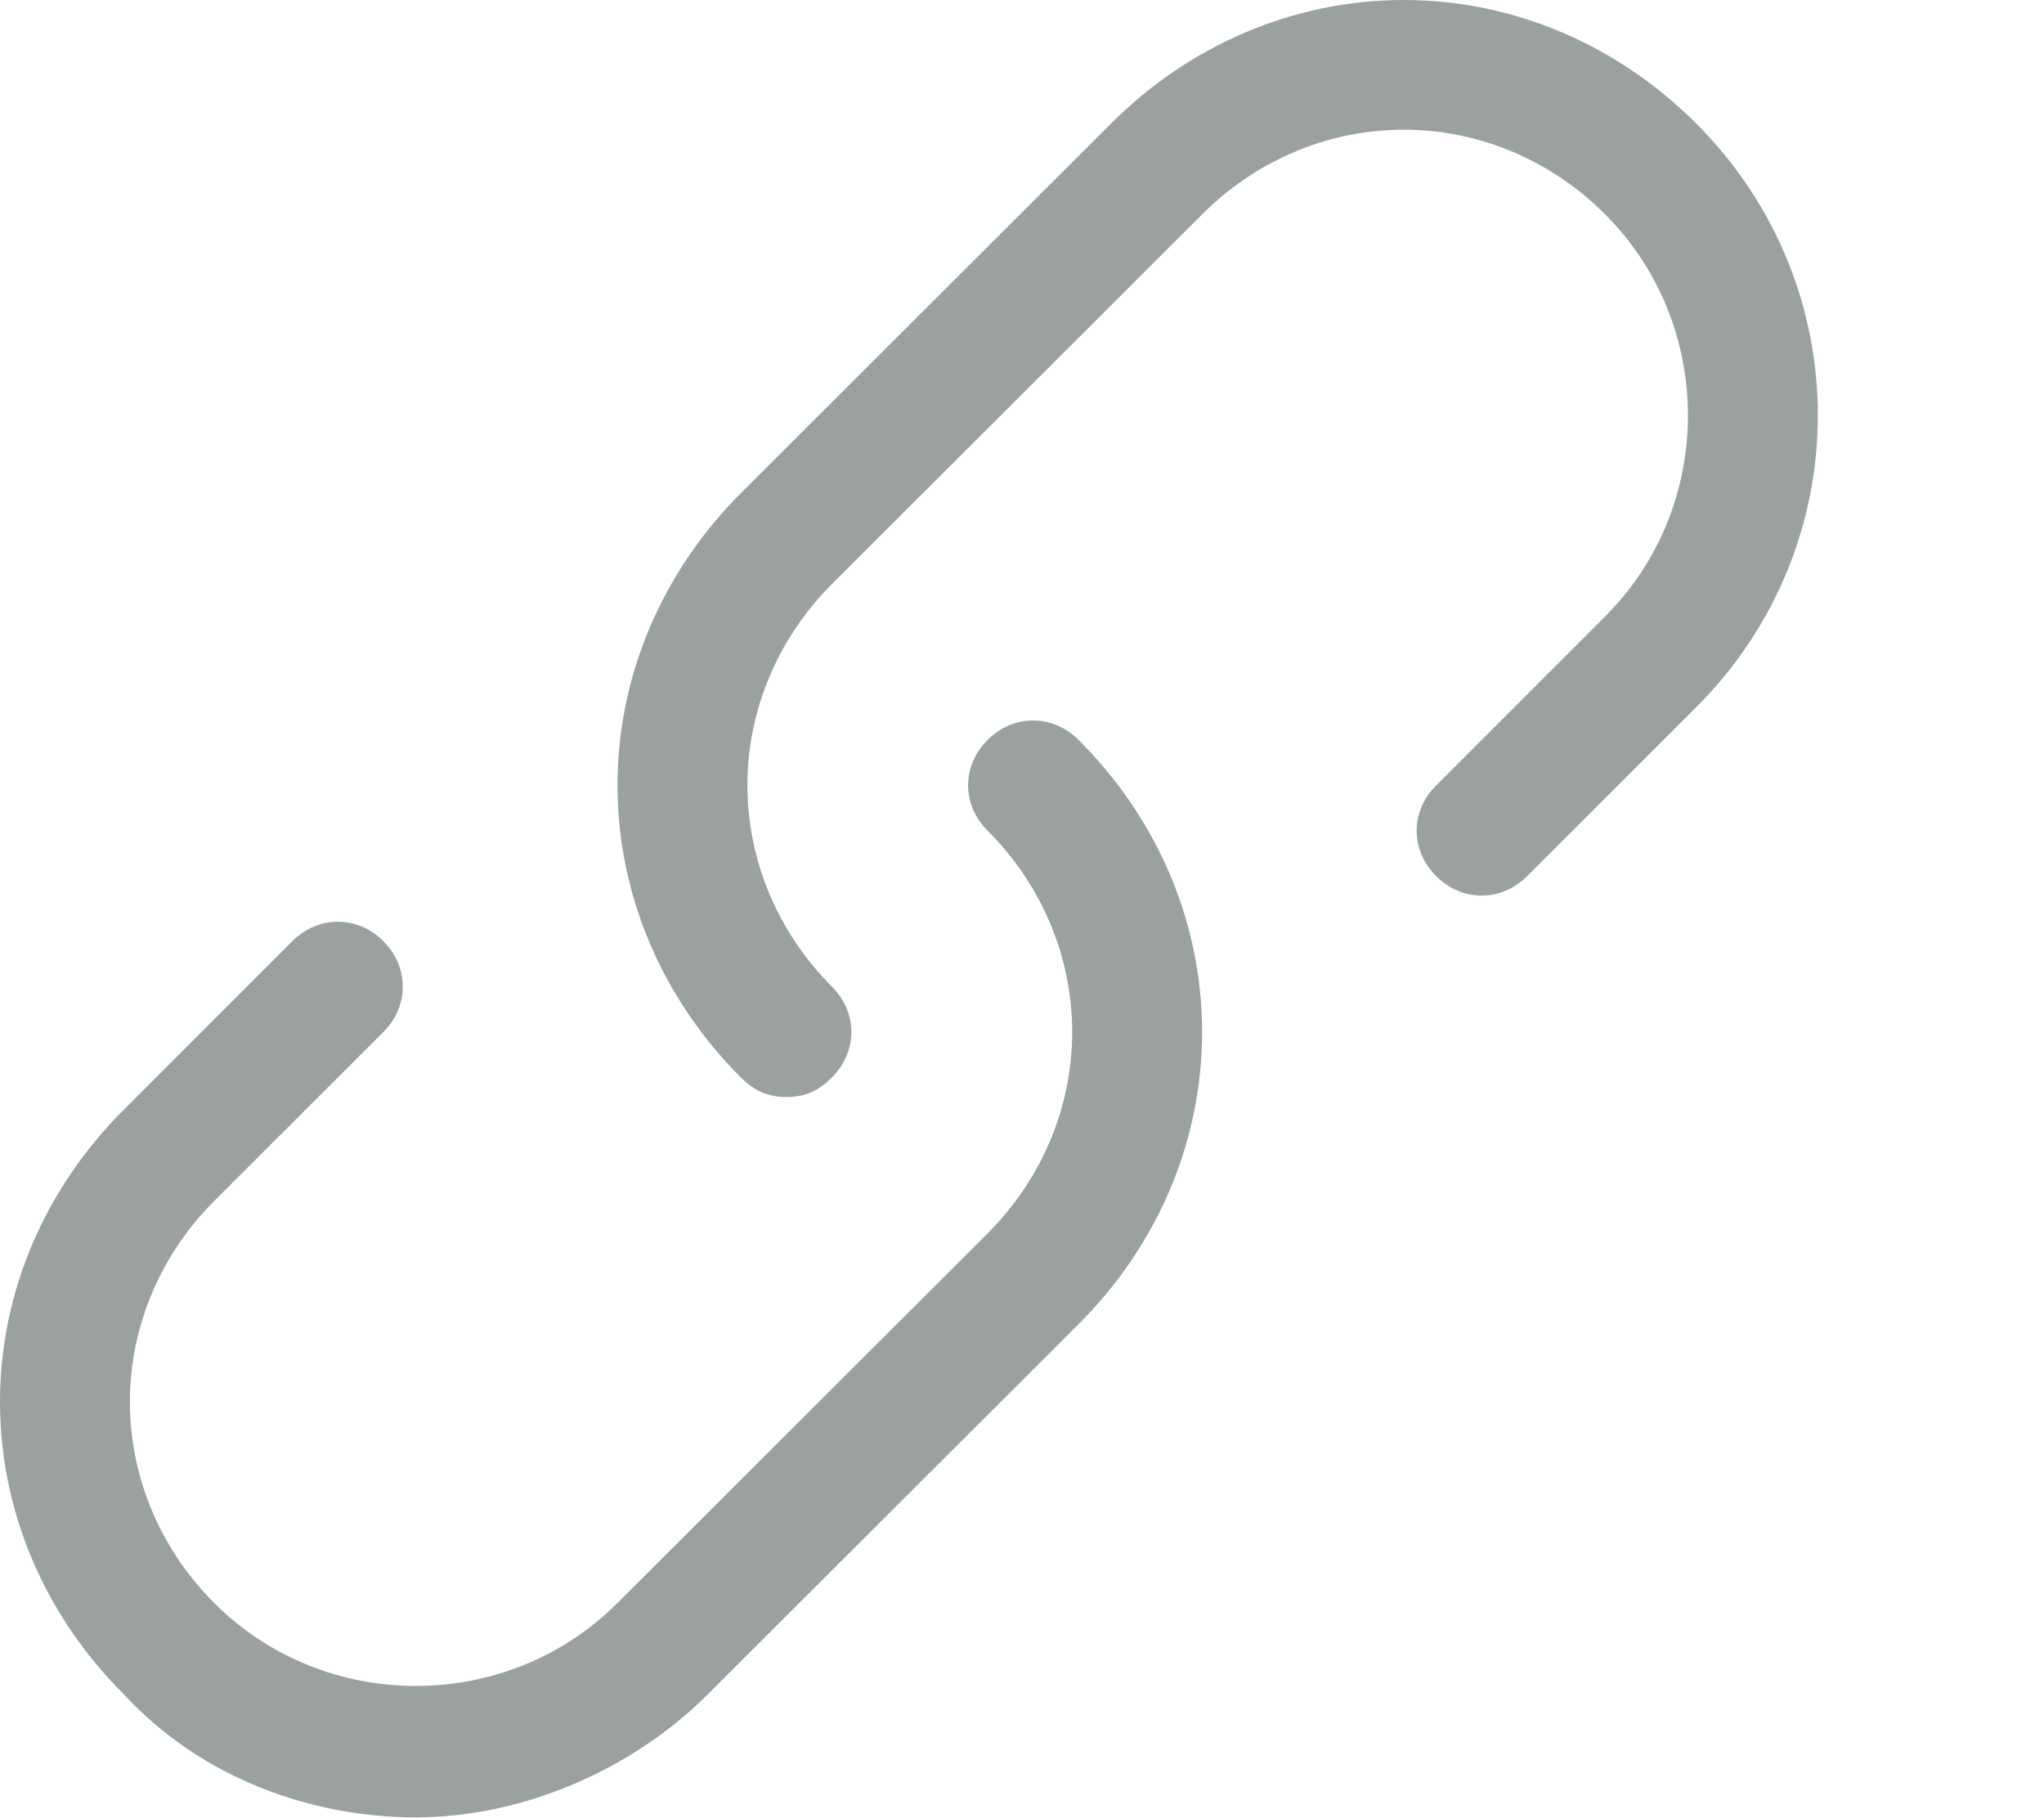
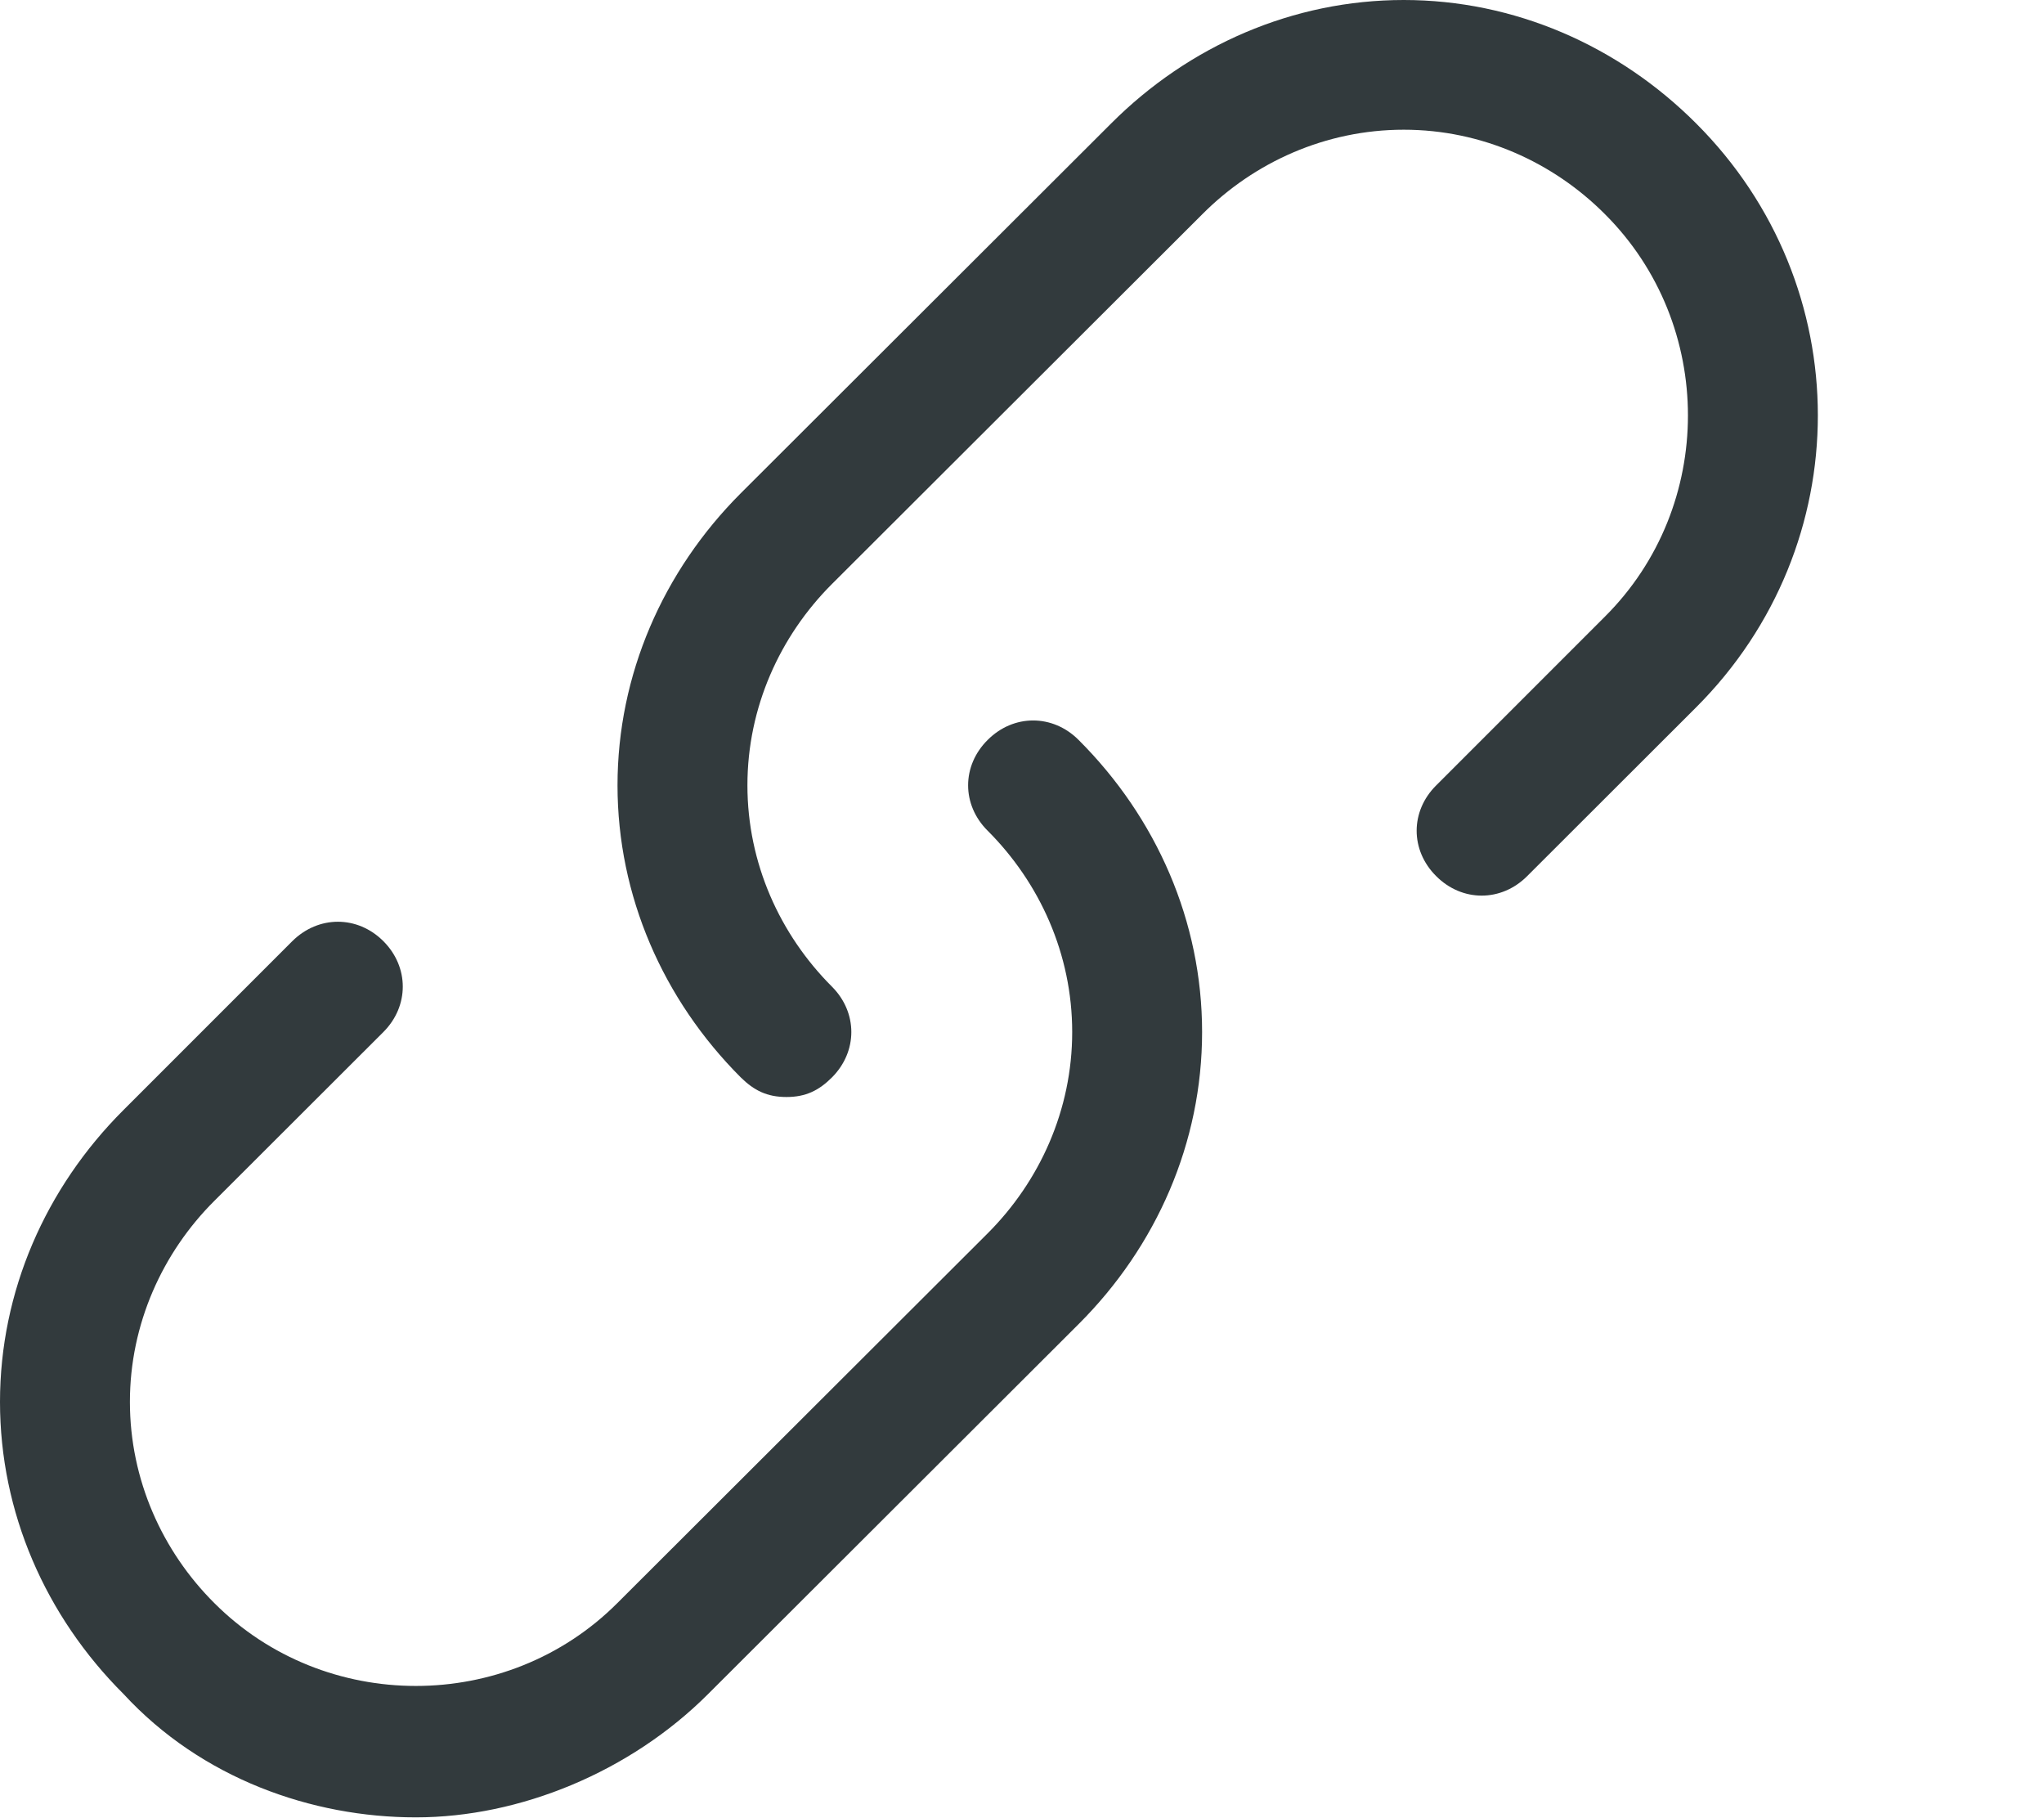
<svg xmlns="http://www.w3.org/2000/svg" width="9" height="8" viewBox="0 0 9 8" fill="none">
-   <path d="M3.463 4.829C3.377 4.829 3.32 4.8 3.262 4.743C2.919 4.4 2.719 3.943 2.719 3.457C2.719 2.971 2.919 2.514 3.262 2.171L4.893 0.543C5.236 0.2 5.694 0 6.181 0C6.667 0 7.125 0.2 7.468 0.543C8.183 1.257 8.183 2.4 7.468 3.114L6.724 3.857C6.61 3.971 6.438 3.971 6.324 3.857C6.209 3.743 6.209 3.571 6.324 3.457L7.067 2.714C7.554 2.229 7.554 1.429 7.067 0.943C6.839 0.714 6.524 0.571 6.181 0.571C5.837 0.571 5.522 0.714 5.294 0.943L3.663 2.571C3.434 2.8 3.291 3.114 3.291 3.457C3.291 3.8 3.434 4.114 3.663 4.343C3.777 4.457 3.777 4.629 3.663 4.743C3.606 4.8 3.548 4.829 3.463 4.829Z" fill="#9BA0A1" />
-   <path d="M1.831 8C1.373 8 0.887 7.829 0.544 7.457C0.2 7.114 0 6.657 0 6.171C0 5.686 0.2 5.229 0.544 4.886L1.287 4.143C1.402 4.029 1.574 4.029 1.688 4.143C1.802 4.257 1.802 4.429 1.688 4.543L0.944 5.286C0.715 5.514 0.572 5.829 0.572 6.171C0.572 6.514 0.715 6.829 0.944 7.057C1.43 7.543 2.232 7.543 2.718 7.057L4.349 5.429C4.578 5.2 4.721 4.886 4.721 4.543C4.721 4.2 4.578 3.886 4.349 3.657C4.234 3.543 4.234 3.371 4.349 3.257C4.463 3.143 4.635 3.143 4.749 3.257C5.093 3.6 5.293 4.057 5.293 4.543C5.293 5.029 5.093 5.486 4.749 5.829L3.118 7.457C2.775 7.8 2.289 8 1.831 8Z" fill="#9BA0A1" />
+   <path d="M3.463 4.829C3.377 4.829 3.32 4.8 3.262 4.743C2.919 4.4 2.719 3.943 2.719 3.457C2.719 2.971 2.919 2.514 3.262 2.171L4.893 0.543C5.236 0.2 5.694 0 6.181 0C6.667 0 7.125 0.2 7.468 0.543C8.183 1.257 8.183 2.4 7.468 3.114L6.724 3.857C6.61 3.971 6.438 3.971 6.324 3.857C6.209 3.743 6.209 3.571 6.324 3.457L7.067 2.714C7.554 2.229 7.554 1.429 7.067 0.943C6.839 0.714 6.524 0.571 6.181 0.571C5.837 0.571 5.522 0.714 5.294 0.943L3.663 2.571C3.434 2.8 3.291 3.114 3.291 3.457C3.291 3.8 3.434 4.114 3.663 4.343C3.777 4.457 3.777 4.629 3.663 4.743C3.606 4.8 3.548 4.829 3.463 4.829Z" fill="#323A3D" />
+   <path d="M1.831 8C1.373 8 0.887 7.829 0.544 7.457C0.2 7.114 0 6.657 0 6.171C0 5.686 0.2 5.229 0.544 4.886L1.287 4.143C1.402 4.029 1.574 4.029 1.688 4.143C1.802 4.257 1.802 4.429 1.688 4.543L0.944 5.286C0.715 5.514 0.572 5.829 0.572 6.171C0.572 6.514 0.715 6.829 0.944 7.057C1.43 7.543 2.232 7.543 2.718 7.057L4.349 5.429C4.578 5.2 4.721 4.886 4.721 4.543C4.721 4.2 4.578 3.886 4.349 3.657C4.234 3.543 4.234 3.371 4.349 3.257C4.463 3.143 4.635 3.143 4.749 3.257C5.093 3.6 5.293 4.057 5.293 4.543C5.293 5.029 5.093 5.486 4.749 5.829L3.118 7.457C2.775 7.8 2.289 8 1.831 8Z" fill="#323A3D" />
</svg>
